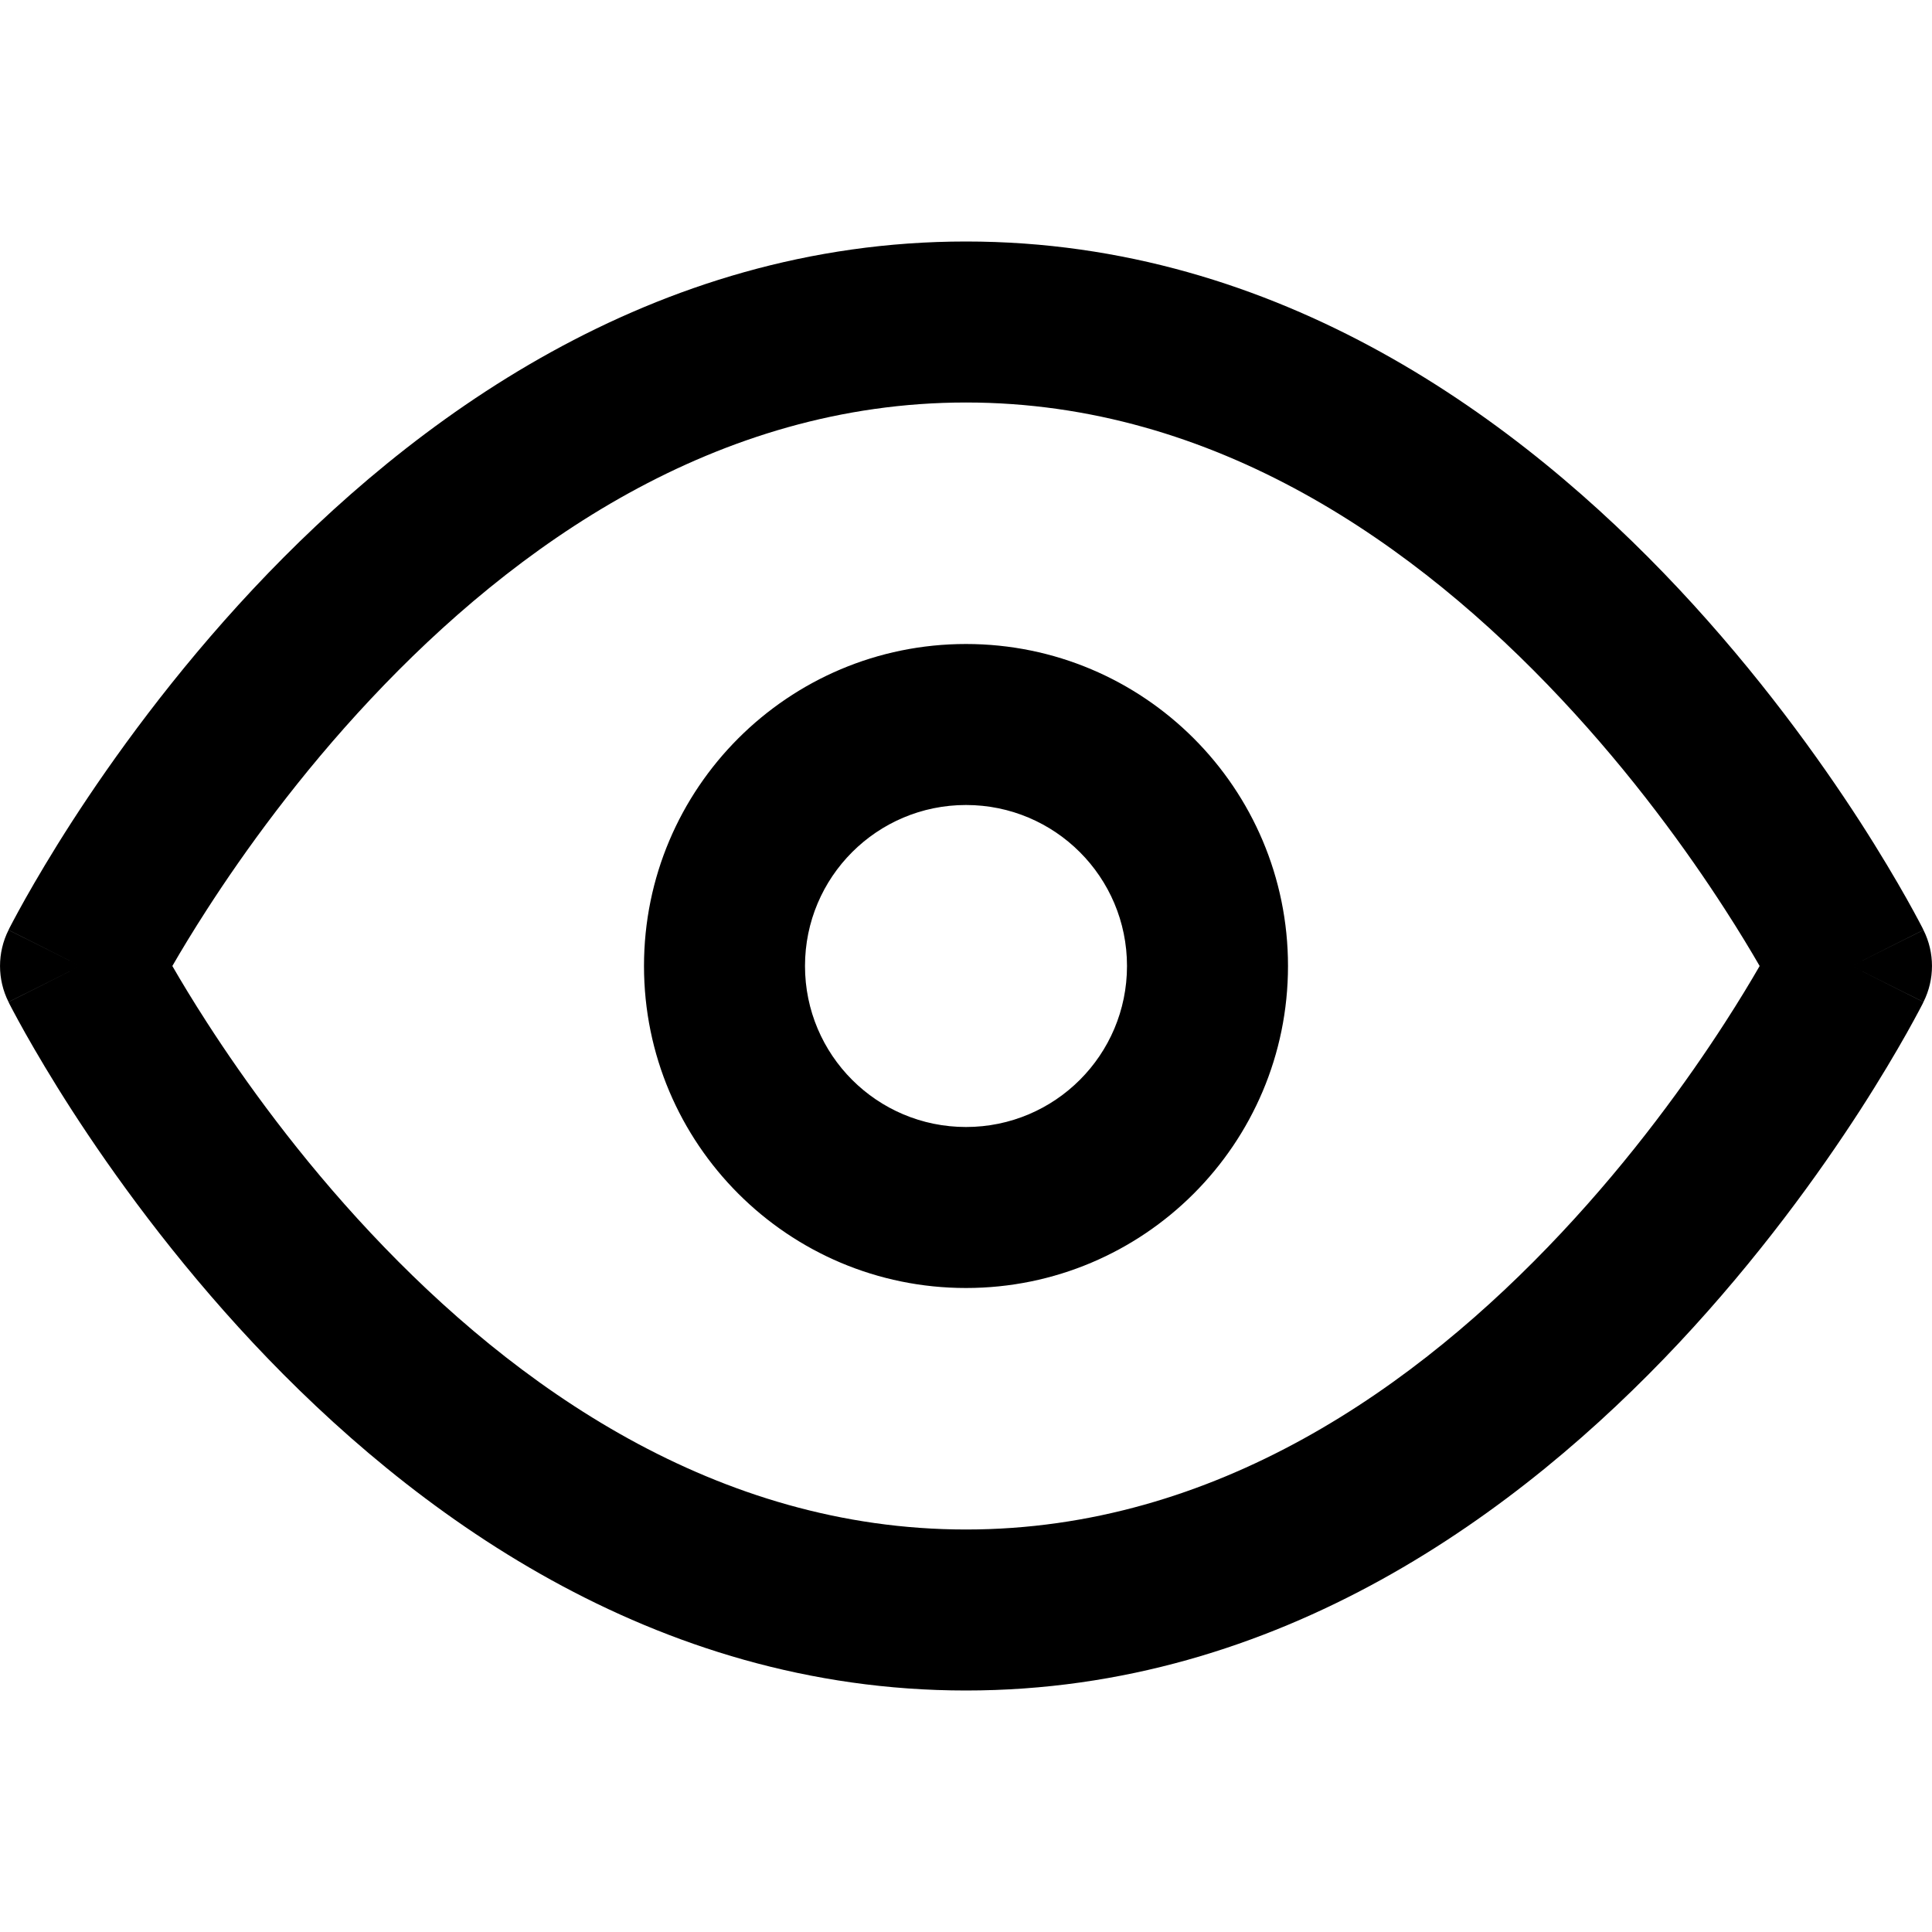
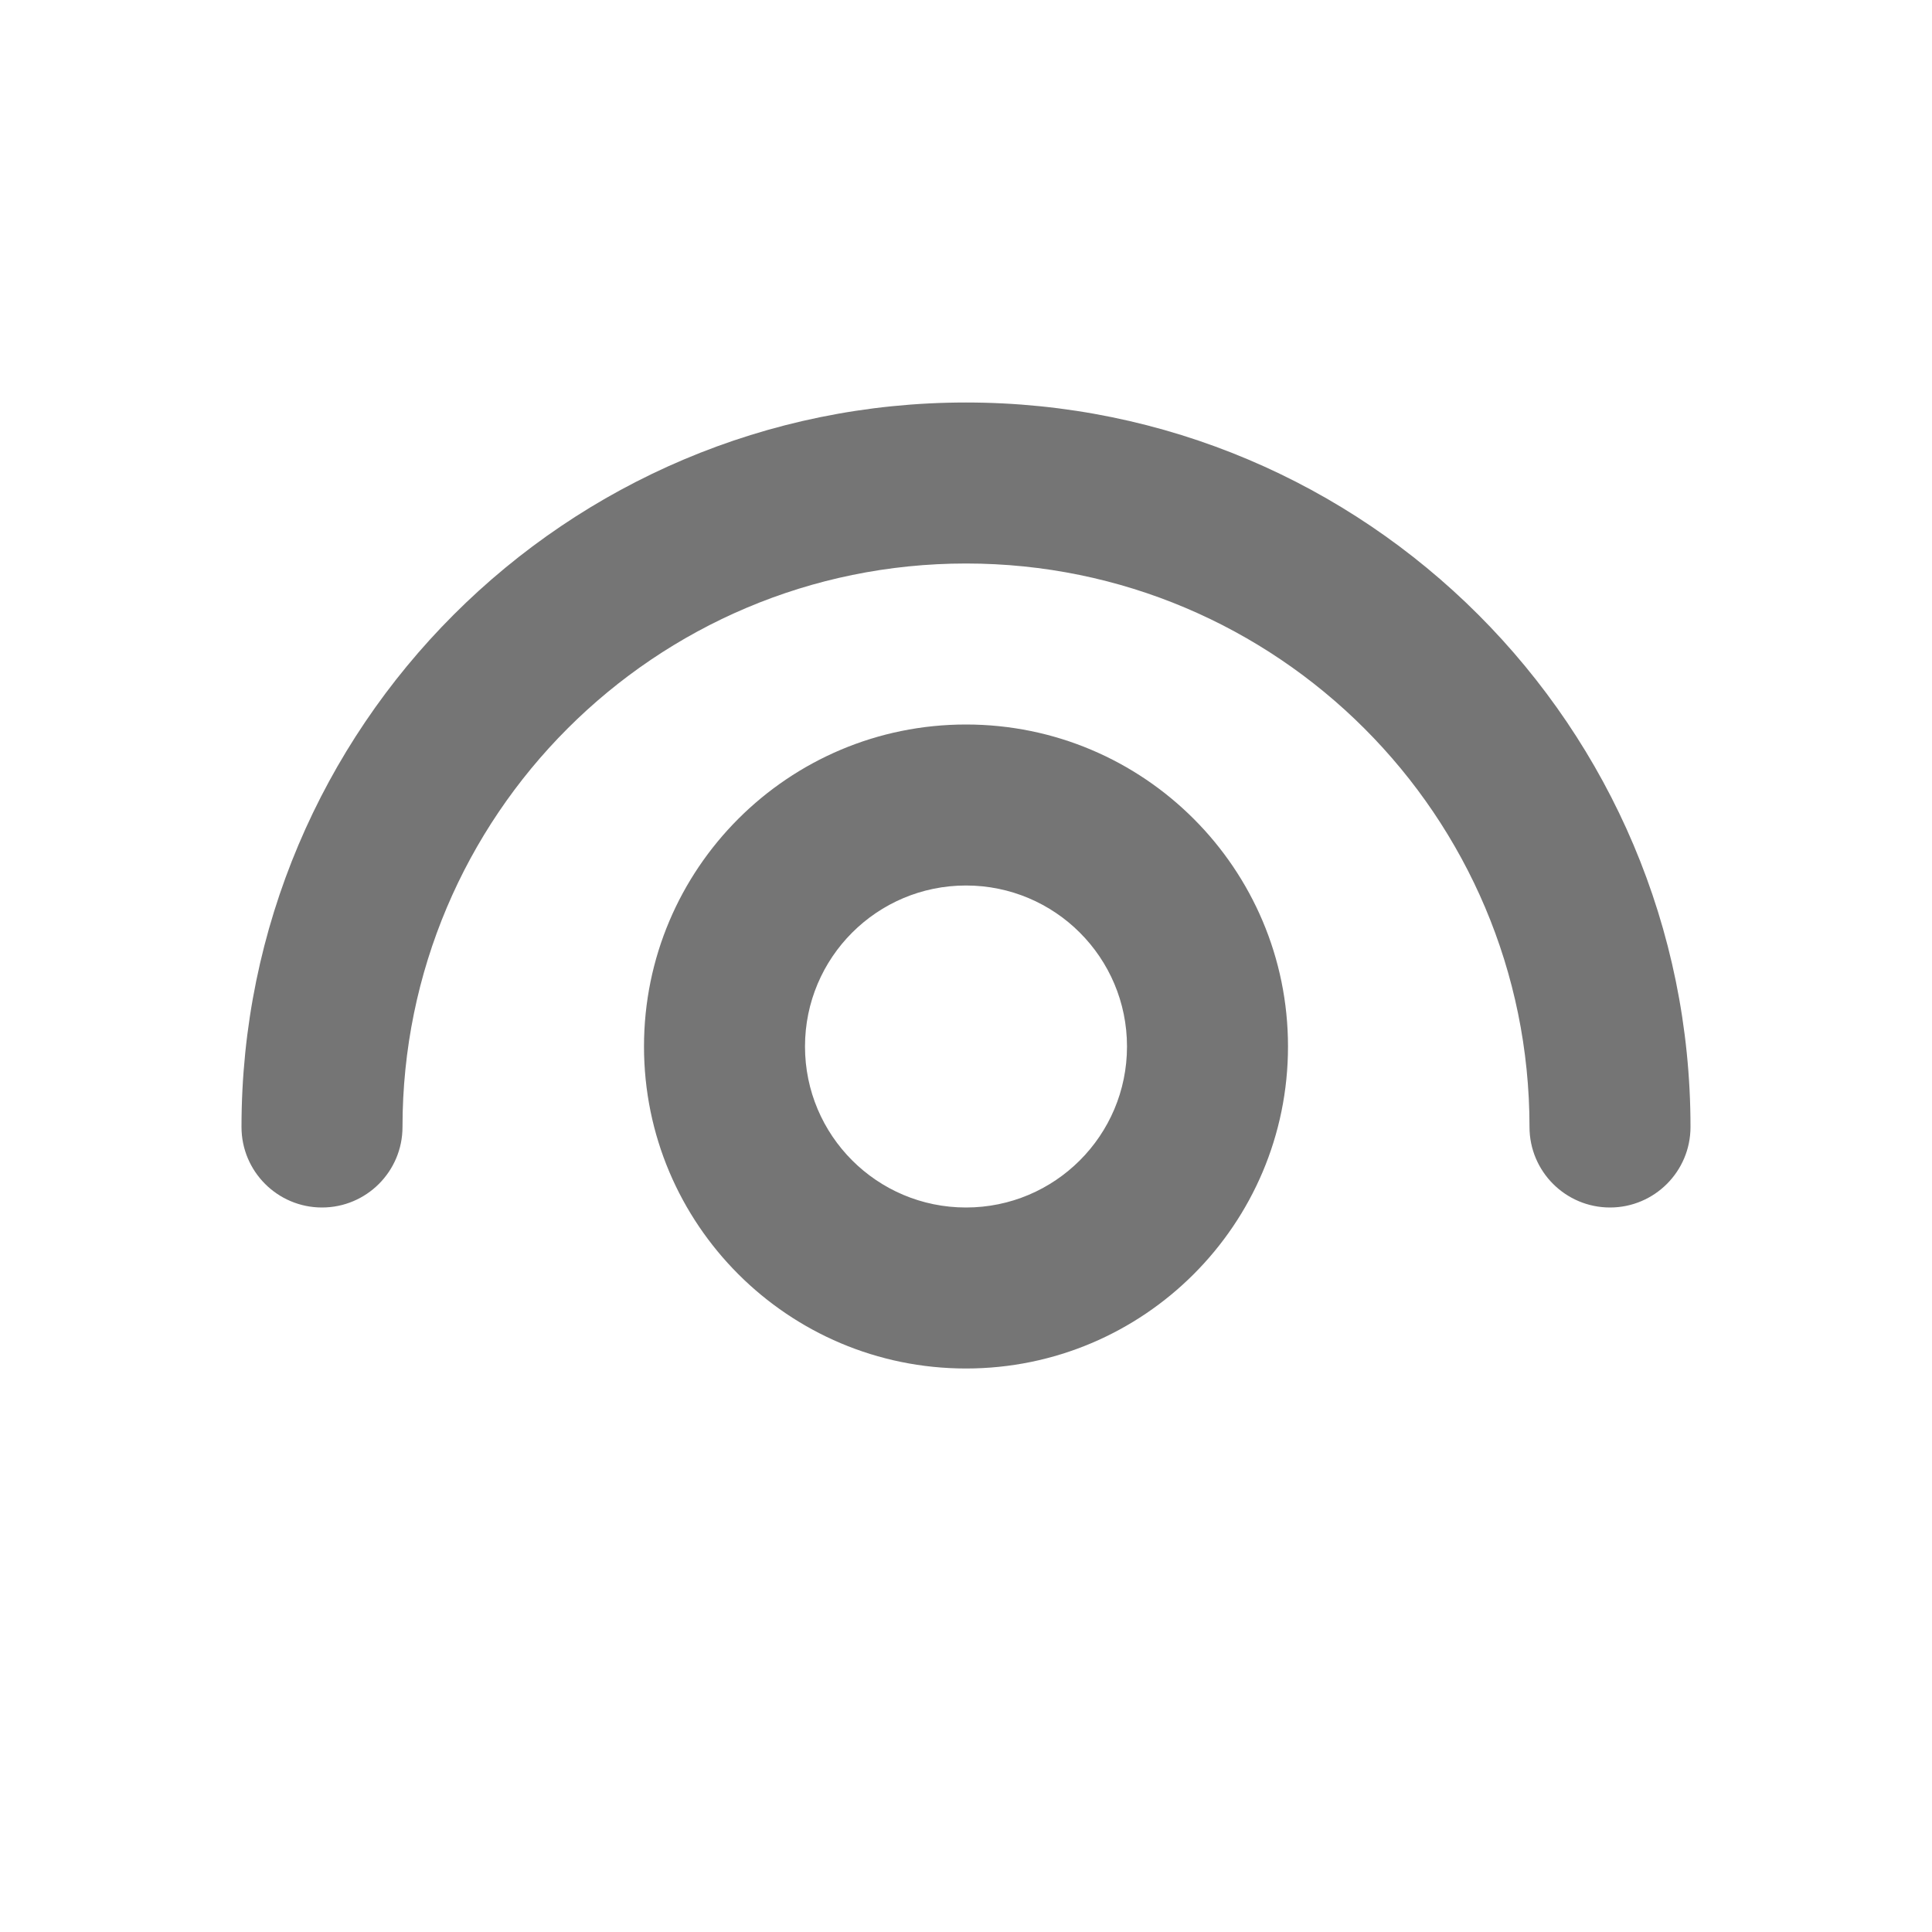
<svg xmlns="http://www.w3.org/2000/svg" width="24" height="24" viewBox="0 0 24 24" fill="none">
-   <path fill-rule="evenodd" clip-rule="evenodd" d="M2.574 12.707C2.395 12.43 2.25 12.189 2.141 12C2.25 11.811 2.395 11.57 2.574 11.293C3.035 10.579 3.718 9.629 4.605 8.684C6.396 6.774 8.9 5 12 5C15.101 5 17.605 6.774 19.395 8.684C20.282 9.629 20.965 10.579 21.426 11.293C21.605 11.57 21.75 11.811 21.859 12C21.75 12.189 21.605 12.43 21.426 12.707C20.965 13.421 20.282 14.371 19.395 15.316C17.605 17.226 15.101 19 12 19C8.9 19 6.396 17.226 4.605 15.316C3.718 14.371 3.035 13.421 2.574 12.707ZM23.894 11.552C23.894 11.553 23.894 11.553 23 12C23.894 12.447 23.894 12.447 23.894 12.448L23.894 12.449L23.892 12.451L23.889 12.458L23.878 12.48C23.868 12.499 23.855 12.525 23.837 12.558C23.802 12.623 23.752 12.717 23.686 12.834C23.554 13.068 23.36 13.399 23.106 13.793C22.598 14.579 21.843 15.629 20.855 16.684C18.895 18.774 15.899 21 12 21C8.1 21 5.104 18.774 3.145 16.684C2.157 15.629 1.402 14.579 0.894 13.793C0.64 13.399 0.446 13.068 0.314 12.834C0.248 12.717 0.198 12.623 0.163 12.558C0.145 12.525 0.132 12.499 0.122 12.48L0.111 12.458L0.108 12.451L0.106 12.449L0.106 12.448C0.106 12.447 0.106 12.447 1 12C0.106 11.553 0.106 11.553 0.106 11.552L0.106 11.551L0.108 11.549L0.111 11.542L0.122 11.52C0.132 11.501 0.145 11.475 0.163 11.442C0.198 11.377 0.248 11.283 0.314 11.166C0.446 10.932 0.64 10.601 0.894 10.207C1.402 9.421 2.157 8.371 3.145 7.316C5.104 5.226 8.1 3 12 3C15.899 3 18.895 5.226 20.855 7.316C21.843 8.371 22.598 9.421 23.106 10.207C23.36 10.601 23.554 10.932 23.686 11.166C23.752 11.283 23.802 11.377 23.837 11.442C23.855 11.475 23.868 11.501 23.878 11.52L23.889 11.542L23.892 11.549L23.894 11.551L23.894 11.552ZM23 12L23.894 11.553C24.035 11.834 24.035 12.166 23.894 12.447L23 12ZM0.106 11.553L1 12L0.106 12.447C-0.035 12.166 -0.035 11.834 0.106 11.553ZM10 12C10 10.895 10.895 10 12 10C13.105 10 14 10.895 14 12C14 13.105 13.105 14 12 14C10.895 14 10 13.105 10 12ZM12 8C9.791 8 8 9.791 8 12C8 14.209 9.791 16 12 16C14.209 16 16 14.209 16 12C16 9.791 14.209 8 12 8Z" fill="black" />
+   <path fill-rule="evenodd" clip-rule="evenodd" d="M19 14C19 14.552 19.448 15 20 15C20.552 15 21 14.552 21 14C21 9.029 16.971 5 12 5C7.029 5 3 9.029 3 14C3 14.552 3.448 15 4 15C4.552 15 5 14.552 5 14C5 10.134 8.134 7 12 7C15.866 7 19 10.134 19 14ZM10 13C10 11.895 10.895 11 12 11C13.105 11 14 11.895 14 13C14 14.105 13.105 15 12 15C10.895 15 10 14.105 10 13ZM12 9C9.791 9 8 10.791 8 13C8 15.209 9.791 17 12 17C14.209 17 16 15.209 16 13C16 10.791 14.209 9 12 9Z" fill="#757575" />
</svg>
